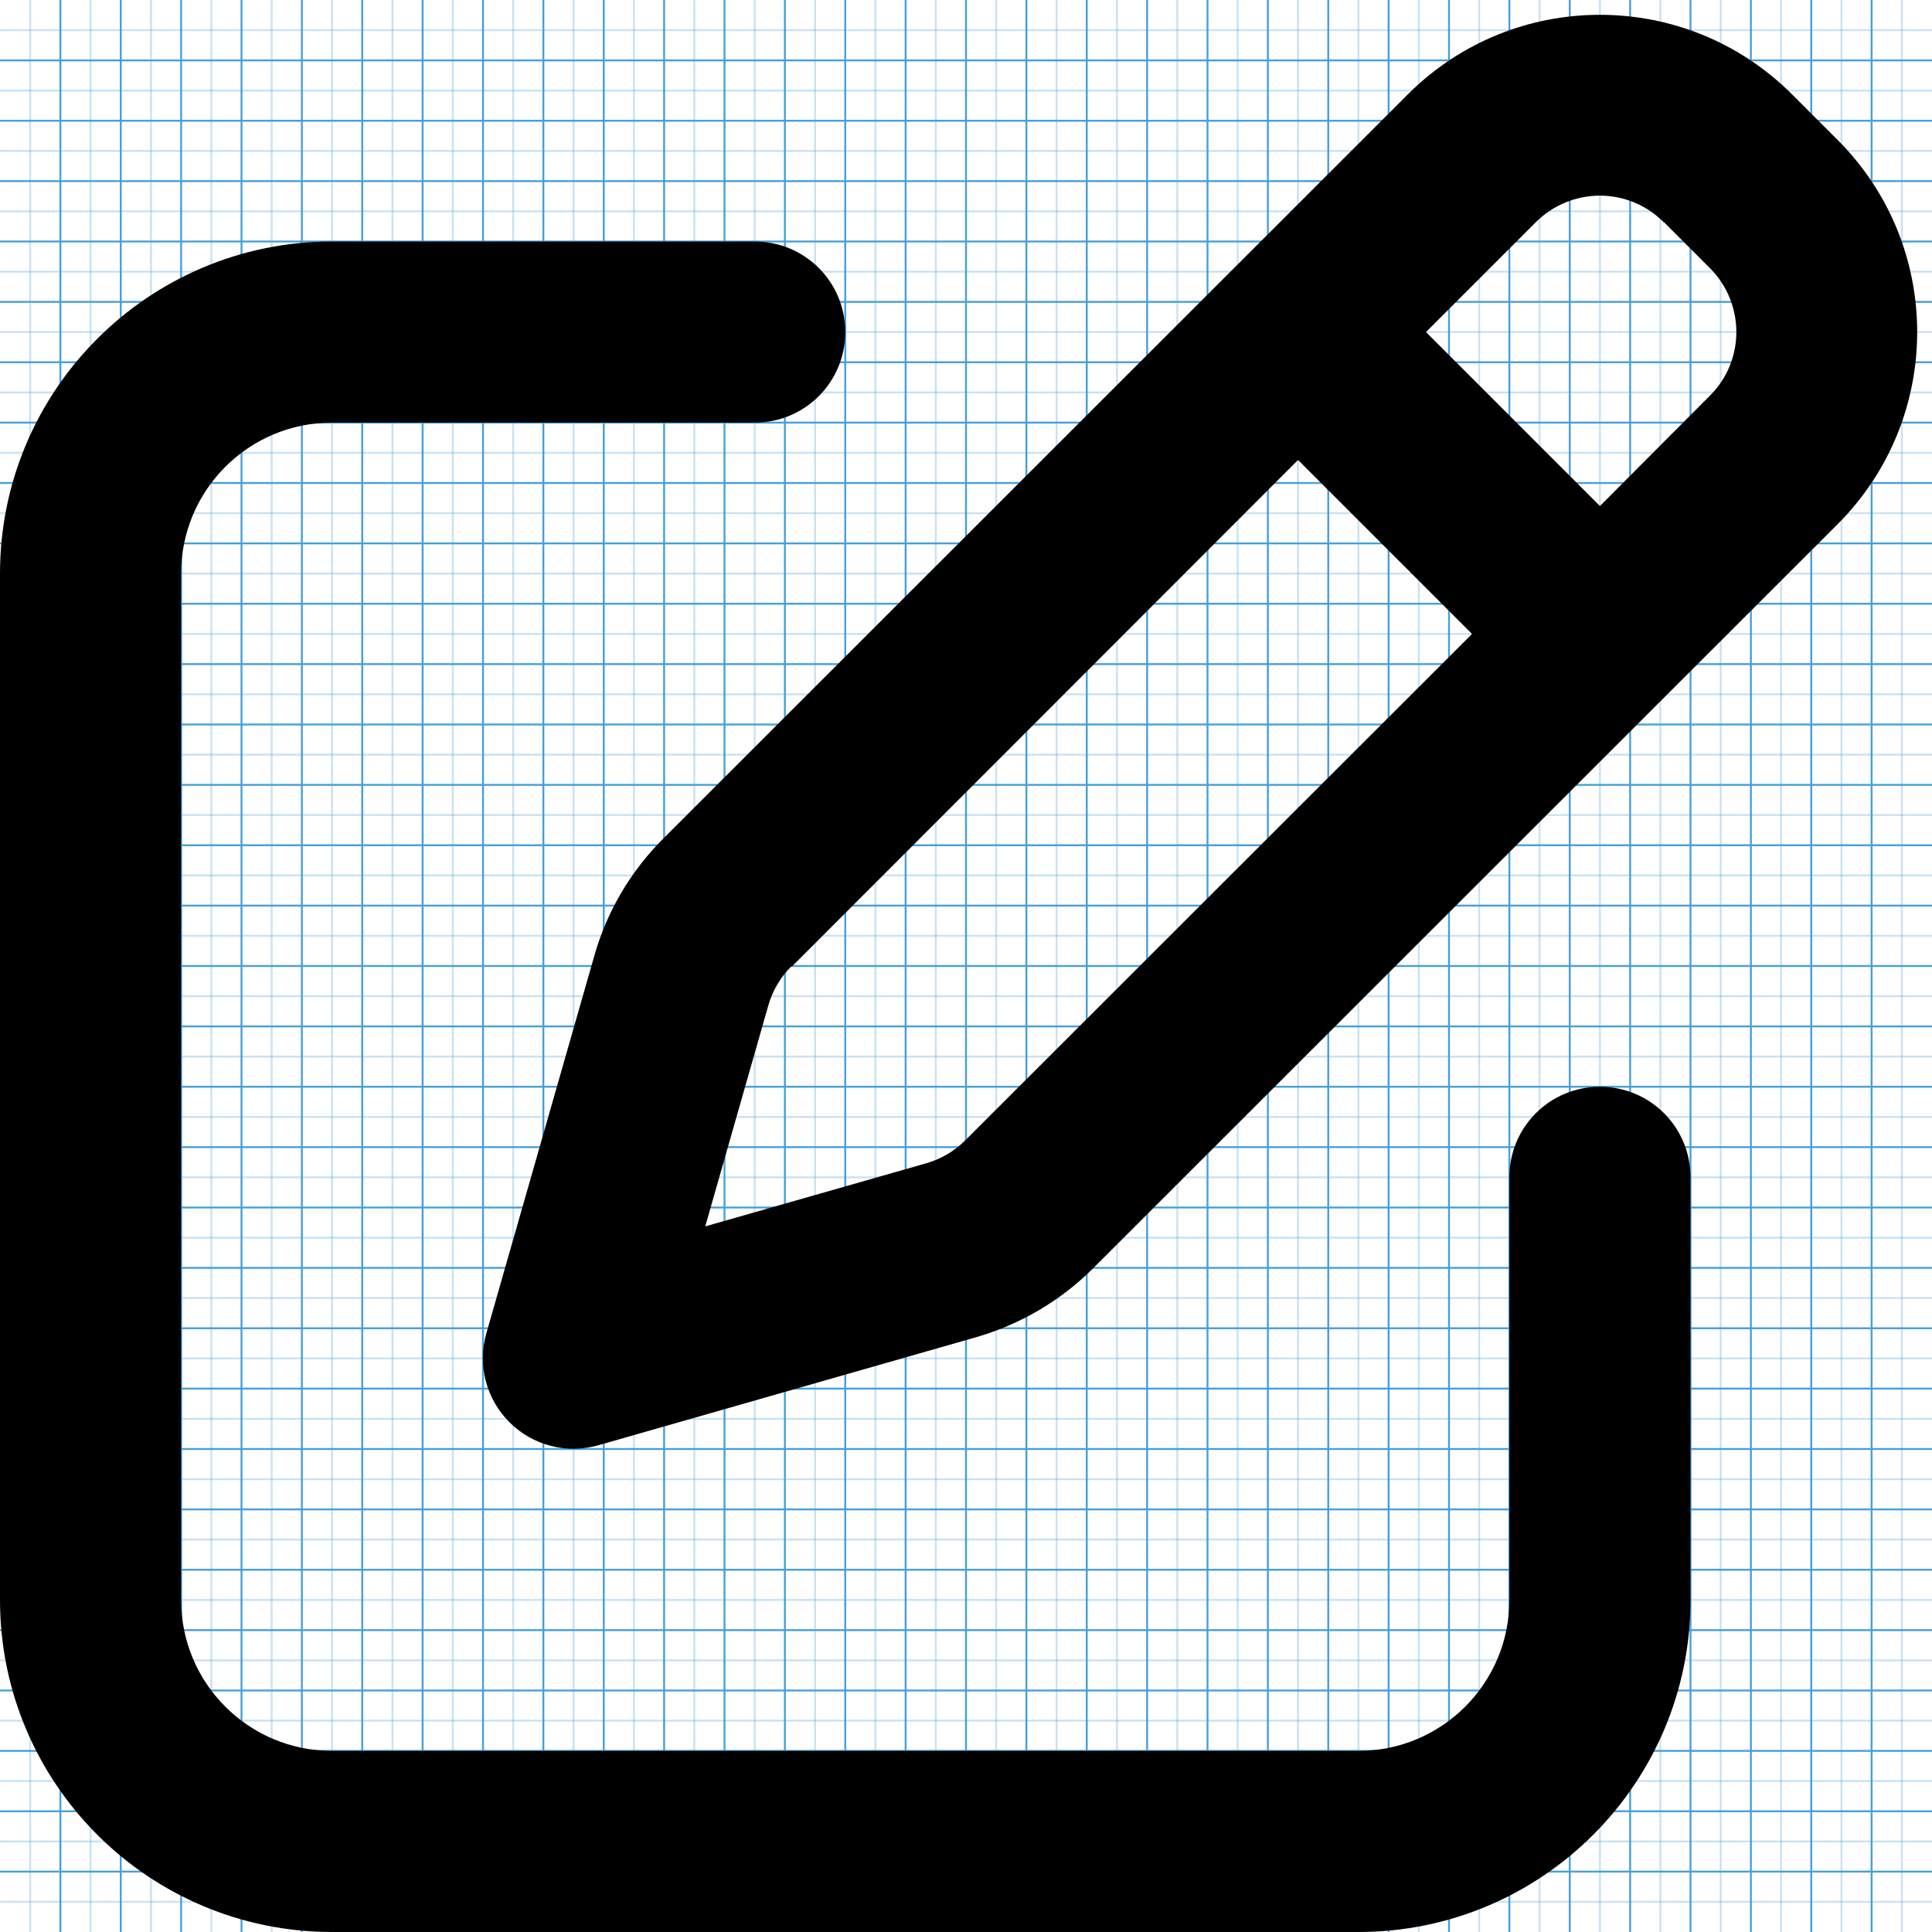
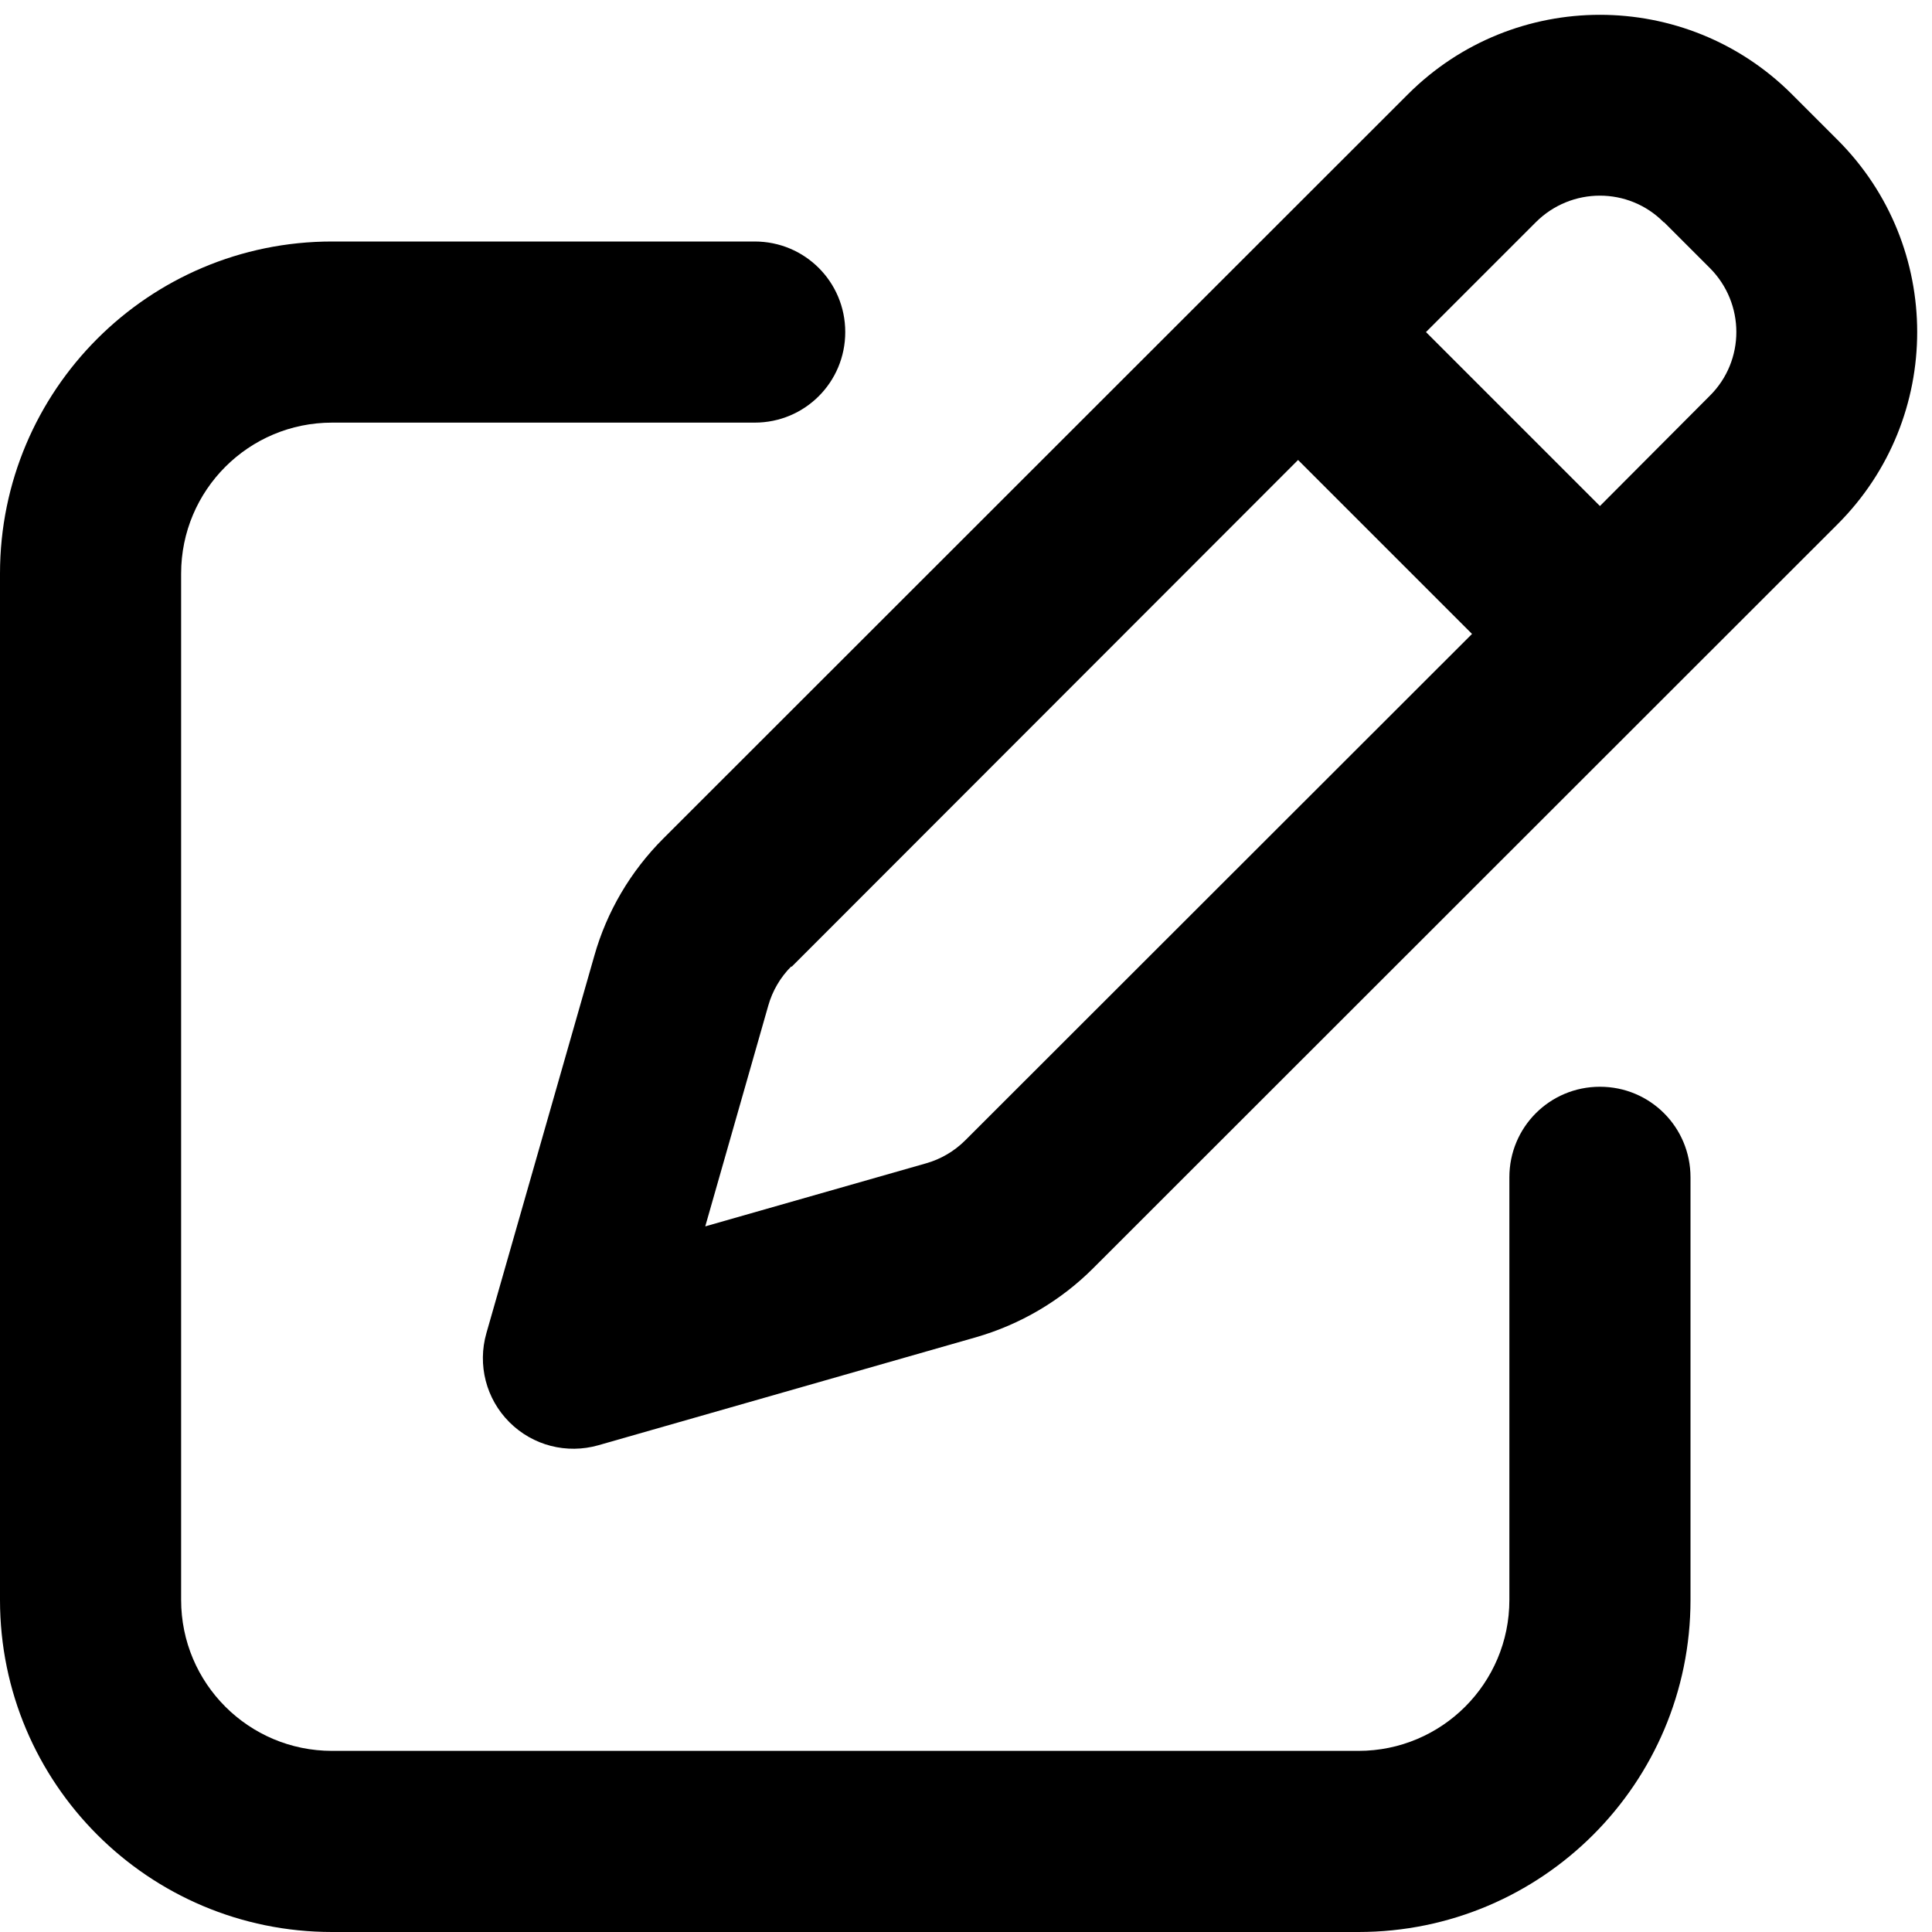
<svg xmlns="http://www.w3.org/2000/svg" version="1.1" width="1024" height="1024" viewBox="0 0 1024 1024">
-   <g id="icomoon-ignore">
-     <line stroke-width="1" x1="16" y1="0" x2="16" y2="1024" stroke="#449FDB" opacity="0.3" />
-     <line stroke-width="1" x1="32" y1="0" x2="32" y2="1024" stroke="#449FDB" opacity="1" />
-     <line stroke-width="1" x1="48" y1="0" x2="48" y2="1024" stroke="#449FDB" opacity="0.3" />
-     <line stroke-width="1" x1="64" y1="0" x2="64" y2="1024" stroke="#449FDB" opacity="1" />
-     <line stroke-width="1" x1="80" y1="0" x2="80" y2="1024" stroke="#449FDB" opacity="0.3" />
-     <line stroke-width="1" x1="96" y1="0" x2="96" y2="1024" stroke="#449FDB" opacity="1" />
-     <line stroke-width="1" x1="112" y1="0" x2="112" y2="1024" stroke="#449FDB" opacity="0.3" />
-     <line stroke-width="1" x1="128" y1="0" x2="128" y2="1024" stroke="#449FDB" opacity="1" />
-     <line stroke-width="1" x1="144" y1="0" x2="144" y2="1024" stroke="#449FDB" opacity="0.3" />
-     <line stroke-width="1" x1="160" y1="0" x2="160" y2="1024" stroke="#449FDB" opacity="1" />
-     <line stroke-width="1" x1="176" y1="0" x2="176" y2="1024" stroke="#449FDB" opacity="0.3" />
-     <line stroke-width="1" x1="192" y1="0" x2="192" y2="1024" stroke="#449FDB" opacity="1" />
-     <line stroke-width="1" x1="208" y1="0" x2="208" y2="1024" stroke="#449FDB" opacity="0.3" />
-     <line stroke-width="1" x1="224" y1="0" x2="224" y2="1024" stroke="#449FDB" opacity="1" />
-     <line stroke-width="1" x1="240" y1="0" x2="240" y2="1024" stroke="#449FDB" opacity="0.3" />
-     <line stroke-width="1" x1="256" y1="0" x2="256" y2="1024" stroke="#449FDB" opacity="1" />
-     <line stroke-width="1" x1="272" y1="0" x2="272" y2="1024" stroke="#449FDB" opacity="0.3" />
-     <line stroke-width="1" x1="288" y1="0" x2="288" y2="1024" stroke="#449FDB" opacity="1" />
-     <line stroke-width="1" x1="304" y1="0" x2="304" y2="1024" stroke="#449FDB" opacity="0.3" />
-     <line stroke-width="1" x1="320" y1="0" x2="320" y2="1024" stroke="#449FDB" opacity="1" />
-     <line stroke-width="1" x1="336" y1="0" x2="336" y2="1024" stroke="#449FDB" opacity="0.3" />
-     <line stroke-width="1" x1="352" y1="0" x2="352" y2="1024" stroke="#449FDB" opacity="1" />
-     <line stroke-width="1" x1="368" y1="0" x2="368" y2="1024" stroke="#449FDB" opacity="0.3" />
-     <line stroke-width="1" x1="384" y1="0" x2="384" y2="1024" stroke="#449FDB" opacity="1" />
-     <line stroke-width="1" x1="400" y1="0" x2="400" y2="1024" stroke="#449FDB" opacity="0.3" />
-     <line stroke-width="1" x1="416" y1="0" x2="416" y2="1024" stroke="#449FDB" opacity="1" />
-     <line stroke-width="1" x1="432" y1="0" x2="432" y2="1024" stroke="#449FDB" opacity="0.3" />
-     <line stroke-width="1" x1="448" y1="0" x2="448" y2="1024" stroke="#449FDB" opacity="1" />
-     <line stroke-width="1" x1="464" y1="0" x2="464" y2="1024" stroke="#449FDB" opacity="0.3" />
-     <line stroke-width="1" x1="480" y1="0" x2="480" y2="1024" stroke="#449FDB" opacity="1" />
-     <line stroke-width="1" x1="496" y1="0" x2="496" y2="1024" stroke="#449FDB" opacity="0.3" />
-     <line stroke-width="1" x1="512" y1="0" x2="512" y2="1024" stroke="#449FDB" opacity="1" />
-     <line stroke-width="1" x1="528" y1="0" x2="528" y2="1024" stroke="#449FDB" opacity="0.3" />
-     <line stroke-width="1" x1="544" y1="0" x2="544" y2="1024" stroke="#449FDB" opacity="1" />
-     <line stroke-width="1" x1="560" y1="0" x2="560" y2="1024" stroke="#449FDB" opacity="0.3" />
-     <line stroke-width="1" x1="576" y1="0" x2="576" y2="1024" stroke="#449FDB" opacity="1" />
-     <line stroke-width="1" x1="592" y1="0" x2="592" y2="1024" stroke="#449FDB" opacity="0.3" />
-     <line stroke-width="1" x1="608" y1="0" x2="608" y2="1024" stroke="#449FDB" opacity="1" />
-     <line stroke-width="1" x1="624" y1="0" x2="624" y2="1024" stroke="#449FDB" opacity="0.3" />
-     <line stroke-width="1" x1="640" y1="0" x2="640" y2="1024" stroke="#449FDB" opacity="1" />
-     <line stroke-width="1" x1="656" y1="0" x2="656" y2="1024" stroke="#449FDB" opacity="0.3" />
-     <line stroke-width="1" x1="672" y1="0" x2="672" y2="1024" stroke="#449FDB" opacity="1" />
-     <line stroke-width="1" x1="688" y1="0" x2="688" y2="1024" stroke="#449FDB" opacity="0.3" />
-     <line stroke-width="1" x1="704" y1="0" x2="704" y2="1024" stroke="#449FDB" opacity="1" />
-     <line stroke-width="1" x1="720" y1="0" x2="720" y2="1024" stroke="#449FDB" opacity="0.3" />
-     <line stroke-width="1" x1="736" y1="0" x2="736" y2="1024" stroke="#449FDB" opacity="1" />
-     <line stroke-width="1" x1="752" y1="0" x2="752" y2="1024" stroke="#449FDB" opacity="0.3" />
-     <line stroke-width="1" x1="768" y1="0" x2="768" y2="1024" stroke="#449FDB" opacity="1" />
-     <line stroke-width="1" x1="784" y1="0" x2="784" y2="1024" stroke="#449FDB" opacity="0.3" />
-     <line stroke-width="1" x1="800" y1="0" x2="800" y2="1024" stroke="#449FDB" opacity="1" />
-     <line stroke-width="1" x1="816" y1="0" x2="816" y2="1024" stroke="#449FDB" opacity="0.3" />
-     <line stroke-width="1" x1="832" y1="0" x2="832" y2="1024" stroke="#449FDB" opacity="1" />
-     <line stroke-width="1" x1="848" y1="0" x2="848" y2="1024" stroke="#449FDB" opacity="0.3" />
-     <line stroke-width="1" x1="864" y1="0" x2="864" y2="1024" stroke="#449FDB" opacity="1" />
-     <line stroke-width="1" x1="880" y1="0" x2="880" y2="1024" stroke="#449FDB" opacity="0.3" />
-     <line stroke-width="1" x1="896" y1="0" x2="896" y2="1024" stroke="#449FDB" opacity="1" />
-     <line stroke-width="1" x1="912" y1="0" x2="912" y2="1024" stroke="#449FDB" opacity="0.3" />
-     <line stroke-width="1" x1="928" y1="0" x2="928" y2="1024" stroke="#449FDB" opacity="1" />
-     <line stroke-width="1" x1="944" y1="0" x2="944" y2="1024" stroke="#449FDB" opacity="0.3" />
-     <line stroke-width="1" x1="960" y1="0" x2="960" y2="1024" stroke="#449FDB" opacity="1" />
-     <line stroke-width="1" x1="976" y1="0" x2="976" y2="1024" stroke="#449FDB" opacity="0.3" />
-     <line stroke-width="1" x1="992" y1="0" x2="992" y2="1024" stroke="#449FDB" opacity="1" />
-     <line stroke-width="1" x1="1008" y1="0" x2="1008" y2="1024" stroke="#449FDB" opacity="0.3" />
-     <line stroke-width="1" x1="0" y1="16" x2="1024" y2="16" stroke="#449FDB" opacity="0.3" />
-     <line stroke-width="1" x1="0" y1="32" x2="1024" y2="32" stroke="#449FDB" opacity="1" />
-     <line stroke-width="1" x1="0" y1="48" x2="1024" y2="48" stroke="#449FDB" opacity="0.3" />
-     <line stroke-width="1" x1="0" y1="64" x2="1024" y2="64" stroke="#449FDB" opacity="1" />
-     <line stroke-width="1" x1="0" y1="80" x2="1024" y2="80" stroke="#449FDB" opacity="0.3" />
-     <line stroke-width="1" x1="0" y1="96" x2="1024" y2="96" stroke="#449FDB" opacity="1" />
-     <line stroke-width="1" x1="0" y1="112" x2="1024" y2="112" stroke="#449FDB" opacity="0.3" />
-     <line stroke-width="1" x1="0" y1="128" x2="1024" y2="128" stroke="#449FDB" opacity="1" />
-     <line stroke-width="1" x1="0" y1="144" x2="1024" y2="144" stroke="#449FDB" opacity="0.3" />
-     <line stroke-width="1" x1="0" y1="160" x2="1024" y2="160" stroke="#449FDB" opacity="1" />
-     <line stroke-width="1" x1="0" y1="176" x2="1024" y2="176" stroke="#449FDB" opacity="0.3" />
-     <line stroke-width="1" x1="0" y1="192" x2="1024" y2="192" stroke="#449FDB" opacity="1" />
-     <line stroke-width="1" x1="0" y1="208" x2="1024" y2="208" stroke="#449FDB" opacity="0.3" />
-     <line stroke-width="1" x1="0" y1="224" x2="1024" y2="224" stroke="#449FDB" opacity="1" />
-     <line stroke-width="1" x1="0" y1="240" x2="1024" y2="240" stroke="#449FDB" opacity="0.3" />
-     <line stroke-width="1" x1="0" y1="256" x2="1024" y2="256" stroke="#449FDB" opacity="1" />
-     <line stroke-width="1" x1="0" y1="272" x2="1024" y2="272" stroke="#449FDB" opacity="0.3" />
-     <line stroke-width="1" x1="0" y1="288" x2="1024" y2="288" stroke="#449FDB" opacity="1" />
-     <line stroke-width="1" x1="0" y1="304" x2="1024" y2="304" stroke="#449FDB" opacity="0.3" />
-     <line stroke-width="1" x1="0" y1="320" x2="1024" y2="320" stroke="#449FDB" opacity="1" />
-     <line stroke-width="1" x1="0" y1="336" x2="1024" y2="336" stroke="#449FDB" opacity="0.3" />
-     <line stroke-width="1" x1="0" y1="352" x2="1024" y2="352" stroke="#449FDB" opacity="1" />
-     <line stroke-width="1" x1="0" y1="368" x2="1024" y2="368" stroke="#449FDB" opacity="0.3" />
-     <line stroke-width="1" x1="0" y1="384" x2="1024" y2="384" stroke="#449FDB" opacity="1" />
-     <line stroke-width="1" x1="0" y1="400" x2="1024" y2="400" stroke="#449FDB" opacity="0.3" />
-     <line stroke-width="1" x1="0" y1="416" x2="1024" y2="416" stroke="#449FDB" opacity="1" />
-     <line stroke-width="1" x1="0" y1="432" x2="1024" y2="432" stroke="#449FDB" opacity="0.3" />
-     <line stroke-width="1" x1="0" y1="448" x2="1024" y2="448" stroke="#449FDB" opacity="1" />
-     <line stroke-width="1" x1="0" y1="464" x2="1024" y2="464" stroke="#449FDB" opacity="0.3" />
-     <line stroke-width="1" x1="0" y1="480" x2="1024" y2="480" stroke="#449FDB" opacity="1" />
-     <line stroke-width="1" x1="0" y1="496" x2="1024" y2="496" stroke="#449FDB" opacity="0.3" />
-     <line stroke-width="1" x1="0" y1="512" x2="1024" y2="512" stroke="#449FDB" opacity="1" />
-     <line stroke-width="1" x1="0" y1="528" x2="1024" y2="528" stroke="#449FDB" opacity="0.3" />
-     <line stroke-width="1" x1="0" y1="544" x2="1024" y2="544" stroke="#449FDB" opacity="1" />
-     <line stroke-width="1" x1="0" y1="560" x2="1024" y2="560" stroke="#449FDB" opacity="0.3" />
-     <line stroke-width="1" x1="0" y1="576" x2="1024" y2="576" stroke="#449FDB" opacity="1" />
-     <line stroke-width="1" x1="0" y1="592" x2="1024" y2="592" stroke="#449FDB" opacity="0.3" />
-     <line stroke-width="1" x1="0" y1="608" x2="1024" y2="608" stroke="#449FDB" opacity="1" />
-     <line stroke-width="1" x1="0" y1="624" x2="1024" y2="624" stroke="#449FDB" opacity="0.3" />
-     <line stroke-width="1" x1="0" y1="640" x2="1024" y2="640" stroke="#449FDB" opacity="1" />
-     <line stroke-width="1" x1="0" y1="656" x2="1024" y2="656" stroke="#449FDB" opacity="0.3" />
-     <line stroke-width="1" x1="0" y1="672" x2="1024" y2="672" stroke="#449FDB" opacity="1" />
-     <line stroke-width="1" x1="0" y1="688" x2="1024" y2="688" stroke="#449FDB" opacity="0.3" />
-     <line stroke-width="1" x1="0" y1="704" x2="1024" y2="704" stroke="#449FDB" opacity="1" />
-     <line stroke-width="1" x1="0" y1="720" x2="1024" y2="720" stroke="#449FDB" opacity="0.3" />
-     <line stroke-width="1" x1="0" y1="736" x2="1024" y2="736" stroke="#449FDB" opacity="1" />
-     <line stroke-width="1" x1="0" y1="752" x2="1024" y2="752" stroke="#449FDB" opacity="0.3" />
-     <line stroke-width="1" x1="0" y1="768" x2="1024" y2="768" stroke="#449FDB" opacity="1" />
-     <line stroke-width="1" x1="0" y1="784" x2="1024" y2="784" stroke="#449FDB" opacity="0.3" />
-     <line stroke-width="1" x1="0" y1="800" x2="1024" y2="800" stroke="#449FDB" opacity="1" />
-     <line stroke-width="1" x1="0" y1="816" x2="1024" y2="816" stroke="#449FDB" opacity="0.3" />
-     <line stroke-width="1" x1="0" y1="832" x2="1024" y2="832" stroke="#449FDB" opacity="1" />
-     <line stroke-width="1" x1="0" y1="848" x2="1024" y2="848" stroke="#449FDB" opacity="0.3" />
-     <line stroke-width="1" x1="0" y1="864" x2="1024" y2="864" stroke="#449FDB" opacity="1" />
-     <line stroke-width="1" x1="0" y1="880" x2="1024" y2="880" stroke="#449FDB" opacity="0.3" />
-     <line stroke-width="1" x1="0" y1="896" x2="1024" y2="896" stroke="#449FDB" opacity="1" />
-     <line stroke-width="1" x1="0" y1="912" x2="1024" y2="912" stroke="#449FDB" opacity="0.3" />
-     <line stroke-width="1" x1="0" y1="928" x2="1024" y2="928" stroke="#449FDB" opacity="1" />
-     <line stroke-width="1" x1="0" y1="944" x2="1024" y2="944" stroke="#449FDB" opacity="0.3" />
-     <line stroke-width="1" x1="0" y1="960" x2="1024" y2="960" stroke="#449FDB" opacity="1" />
-     <line stroke-width="1" x1="0" y1="976" x2="1024" y2="976" stroke="#449FDB" opacity="0.3" />
-     <line stroke-width="1" x1="0" y1="992" x2="1024" y2="992" stroke="#449FDB" opacity="1" />
-     <line stroke-width="1" x1="0" y1="1008" x2="1024" y2="1008" stroke="#449FDB" opacity="0.3" />
-   </g>
  <path fill="#000" d="M882 117.8l24.2 24.2c18.8 18.8 18.8 49.2 0 67.8l-58.2 58.4-92.2-92.2 58.2-58.2c18.8-18.8 49.2-18.8 67.8 0zM419.6 512.4l268.4-268.6 92.2 92.2-268.6 268.4c-5.8 5.8-13 10-20.8 12.2l-117 33.4 33.4-117c2.2-7.8 6.4-15 12.2-20.8zM746.2 50l-394.6 394.4c-17.4 17.4-30 38.8-36.6 62.2l-57.2 200c-4.8 16.8-0.2 34.8 12.2 47.2s30.4 17 47.2 12.2l200-57.2c23.6-6.8 45-19.4 62.2-36.6l394.6-394.4c56.2-56.2 56.2-147.4 0-203.6l-24.2-24.2c-56.2-56.2-147.4-56.2-203.6 0zM176 128c-97.2 0-176 78.8-176 176v544c0 97.2 78.8 176 176 176h544c97.2 0 176-78.8 176-176v-224c0-26.6-21.4-48-48-48s-48 21.4-48 48v224c0 44.2-35.8 80-80 80h-544c-44.2 0-80-35.8-80-80v-544c0-44.2 35.8-80 80-80h224c26.6 0 48-21.4 48-48s-21.4-48-48-48h-224z" />
</svg>
